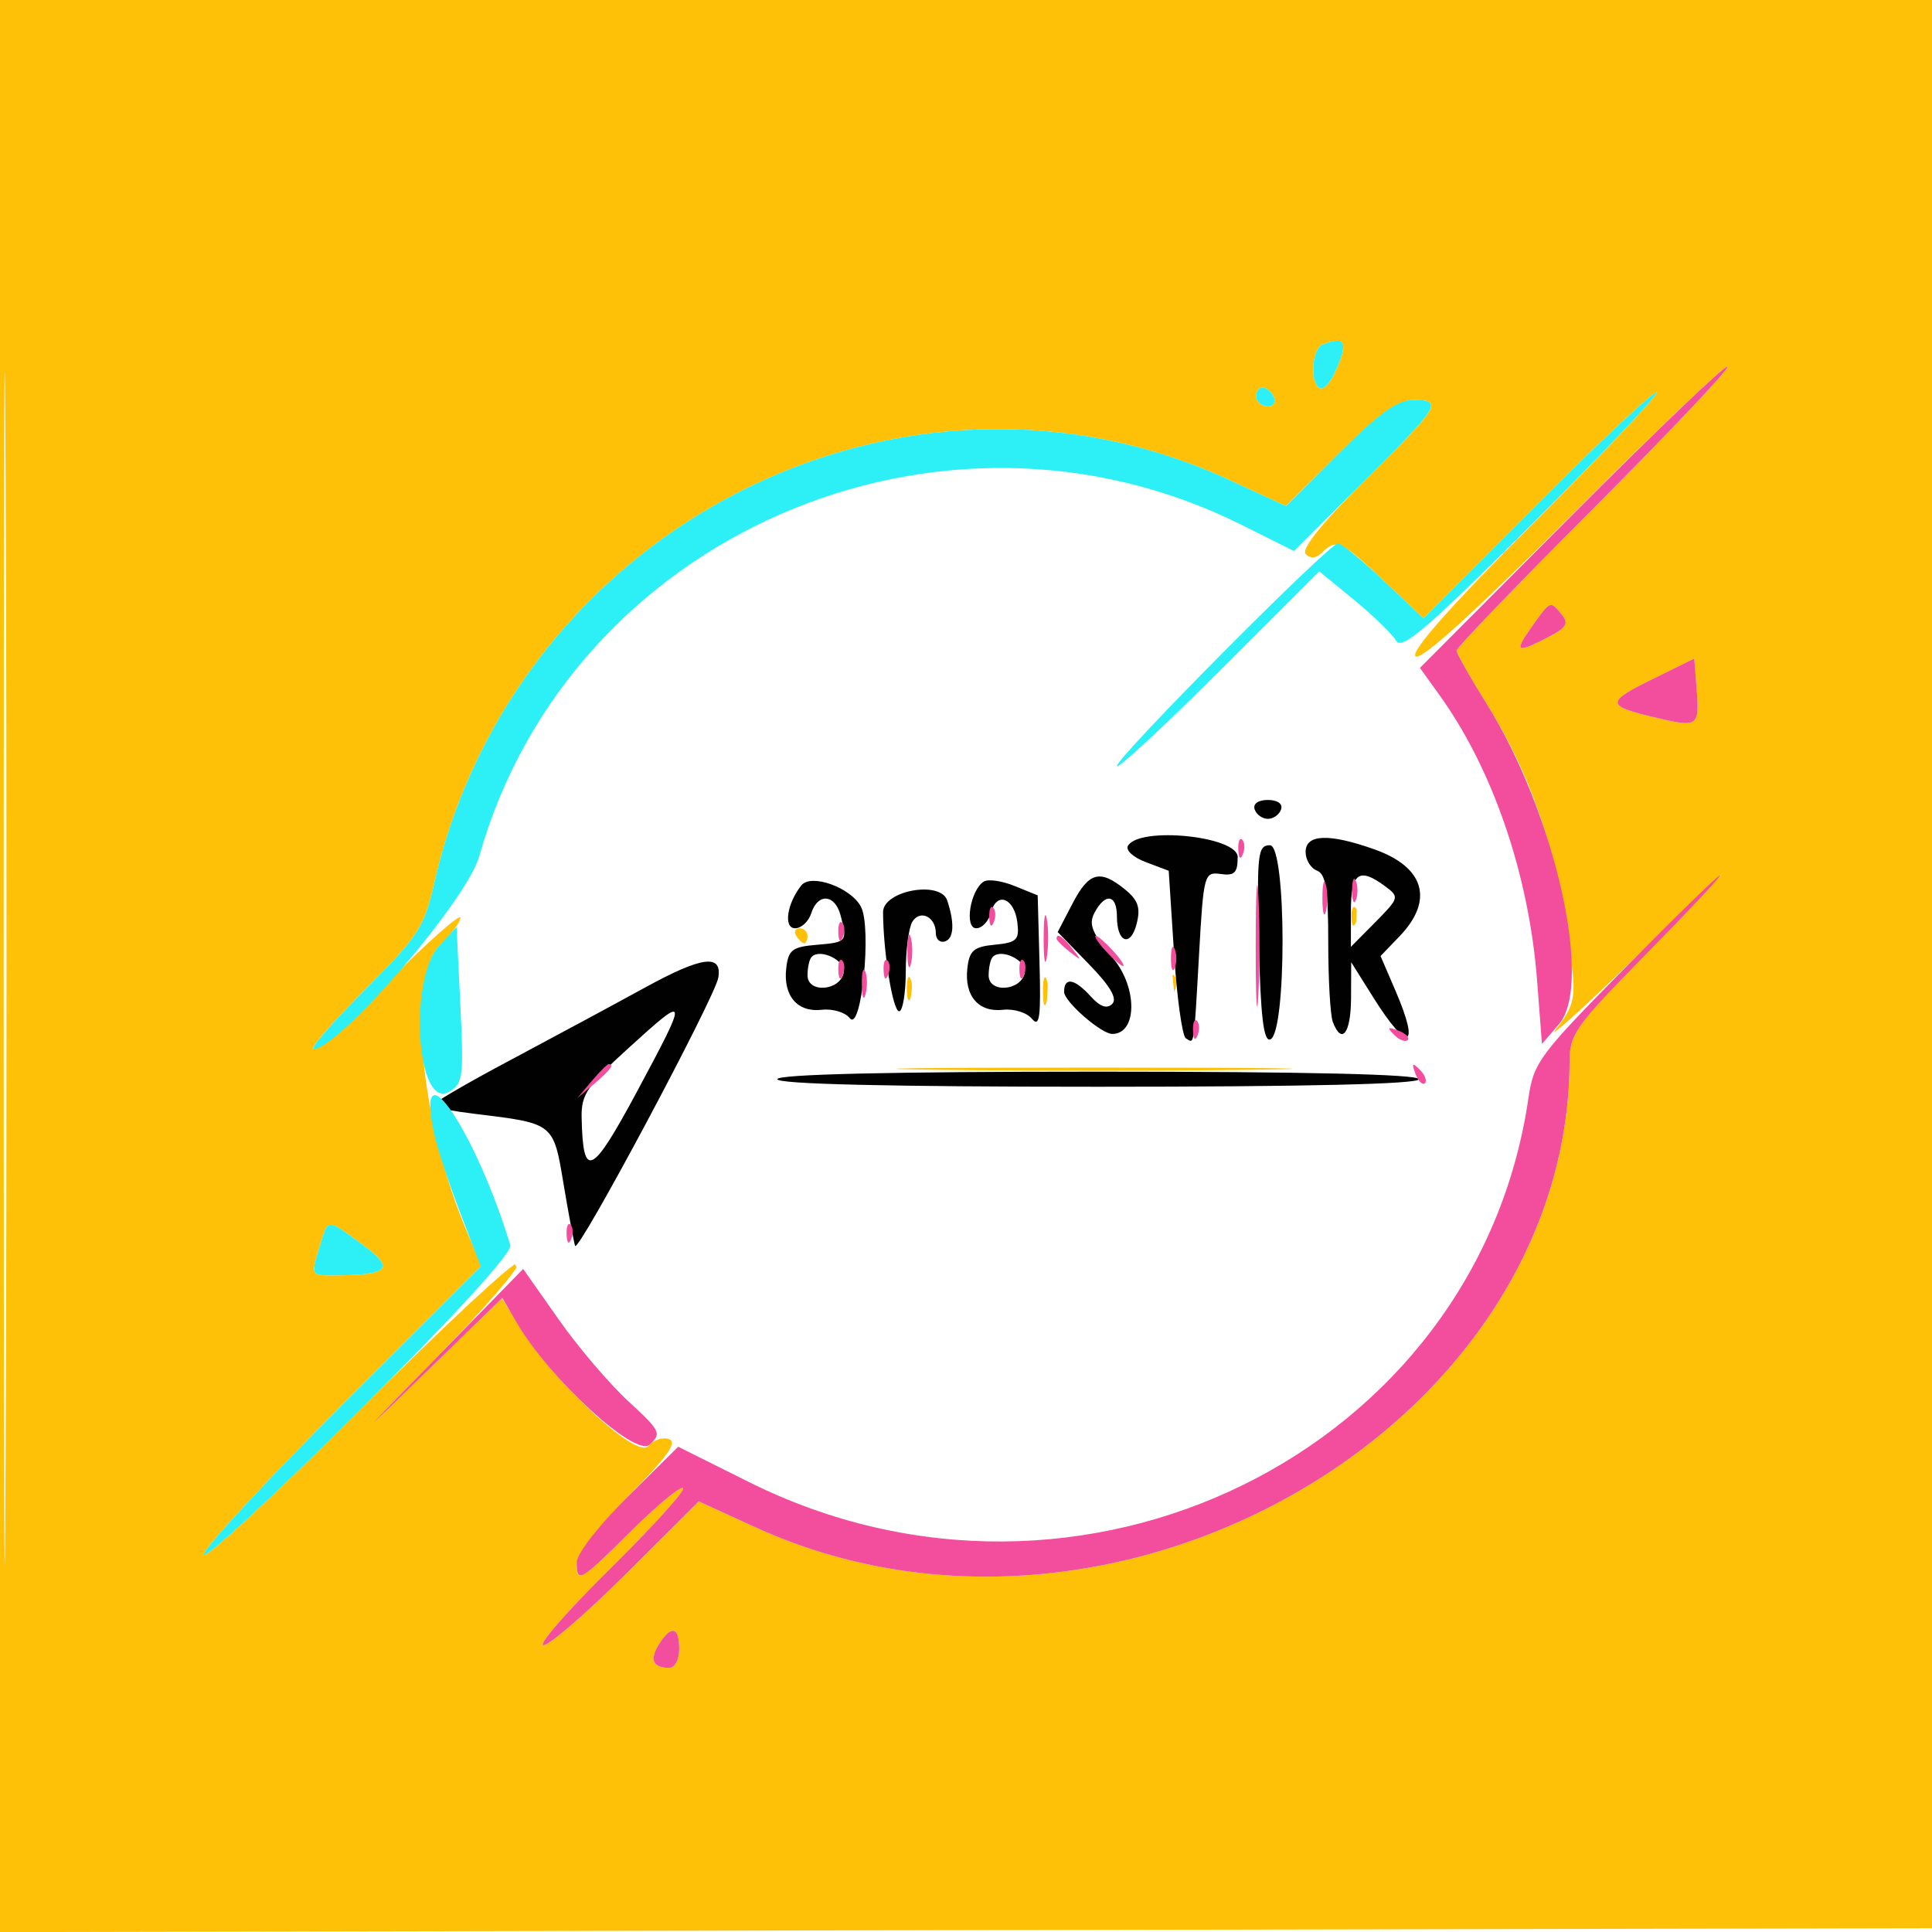
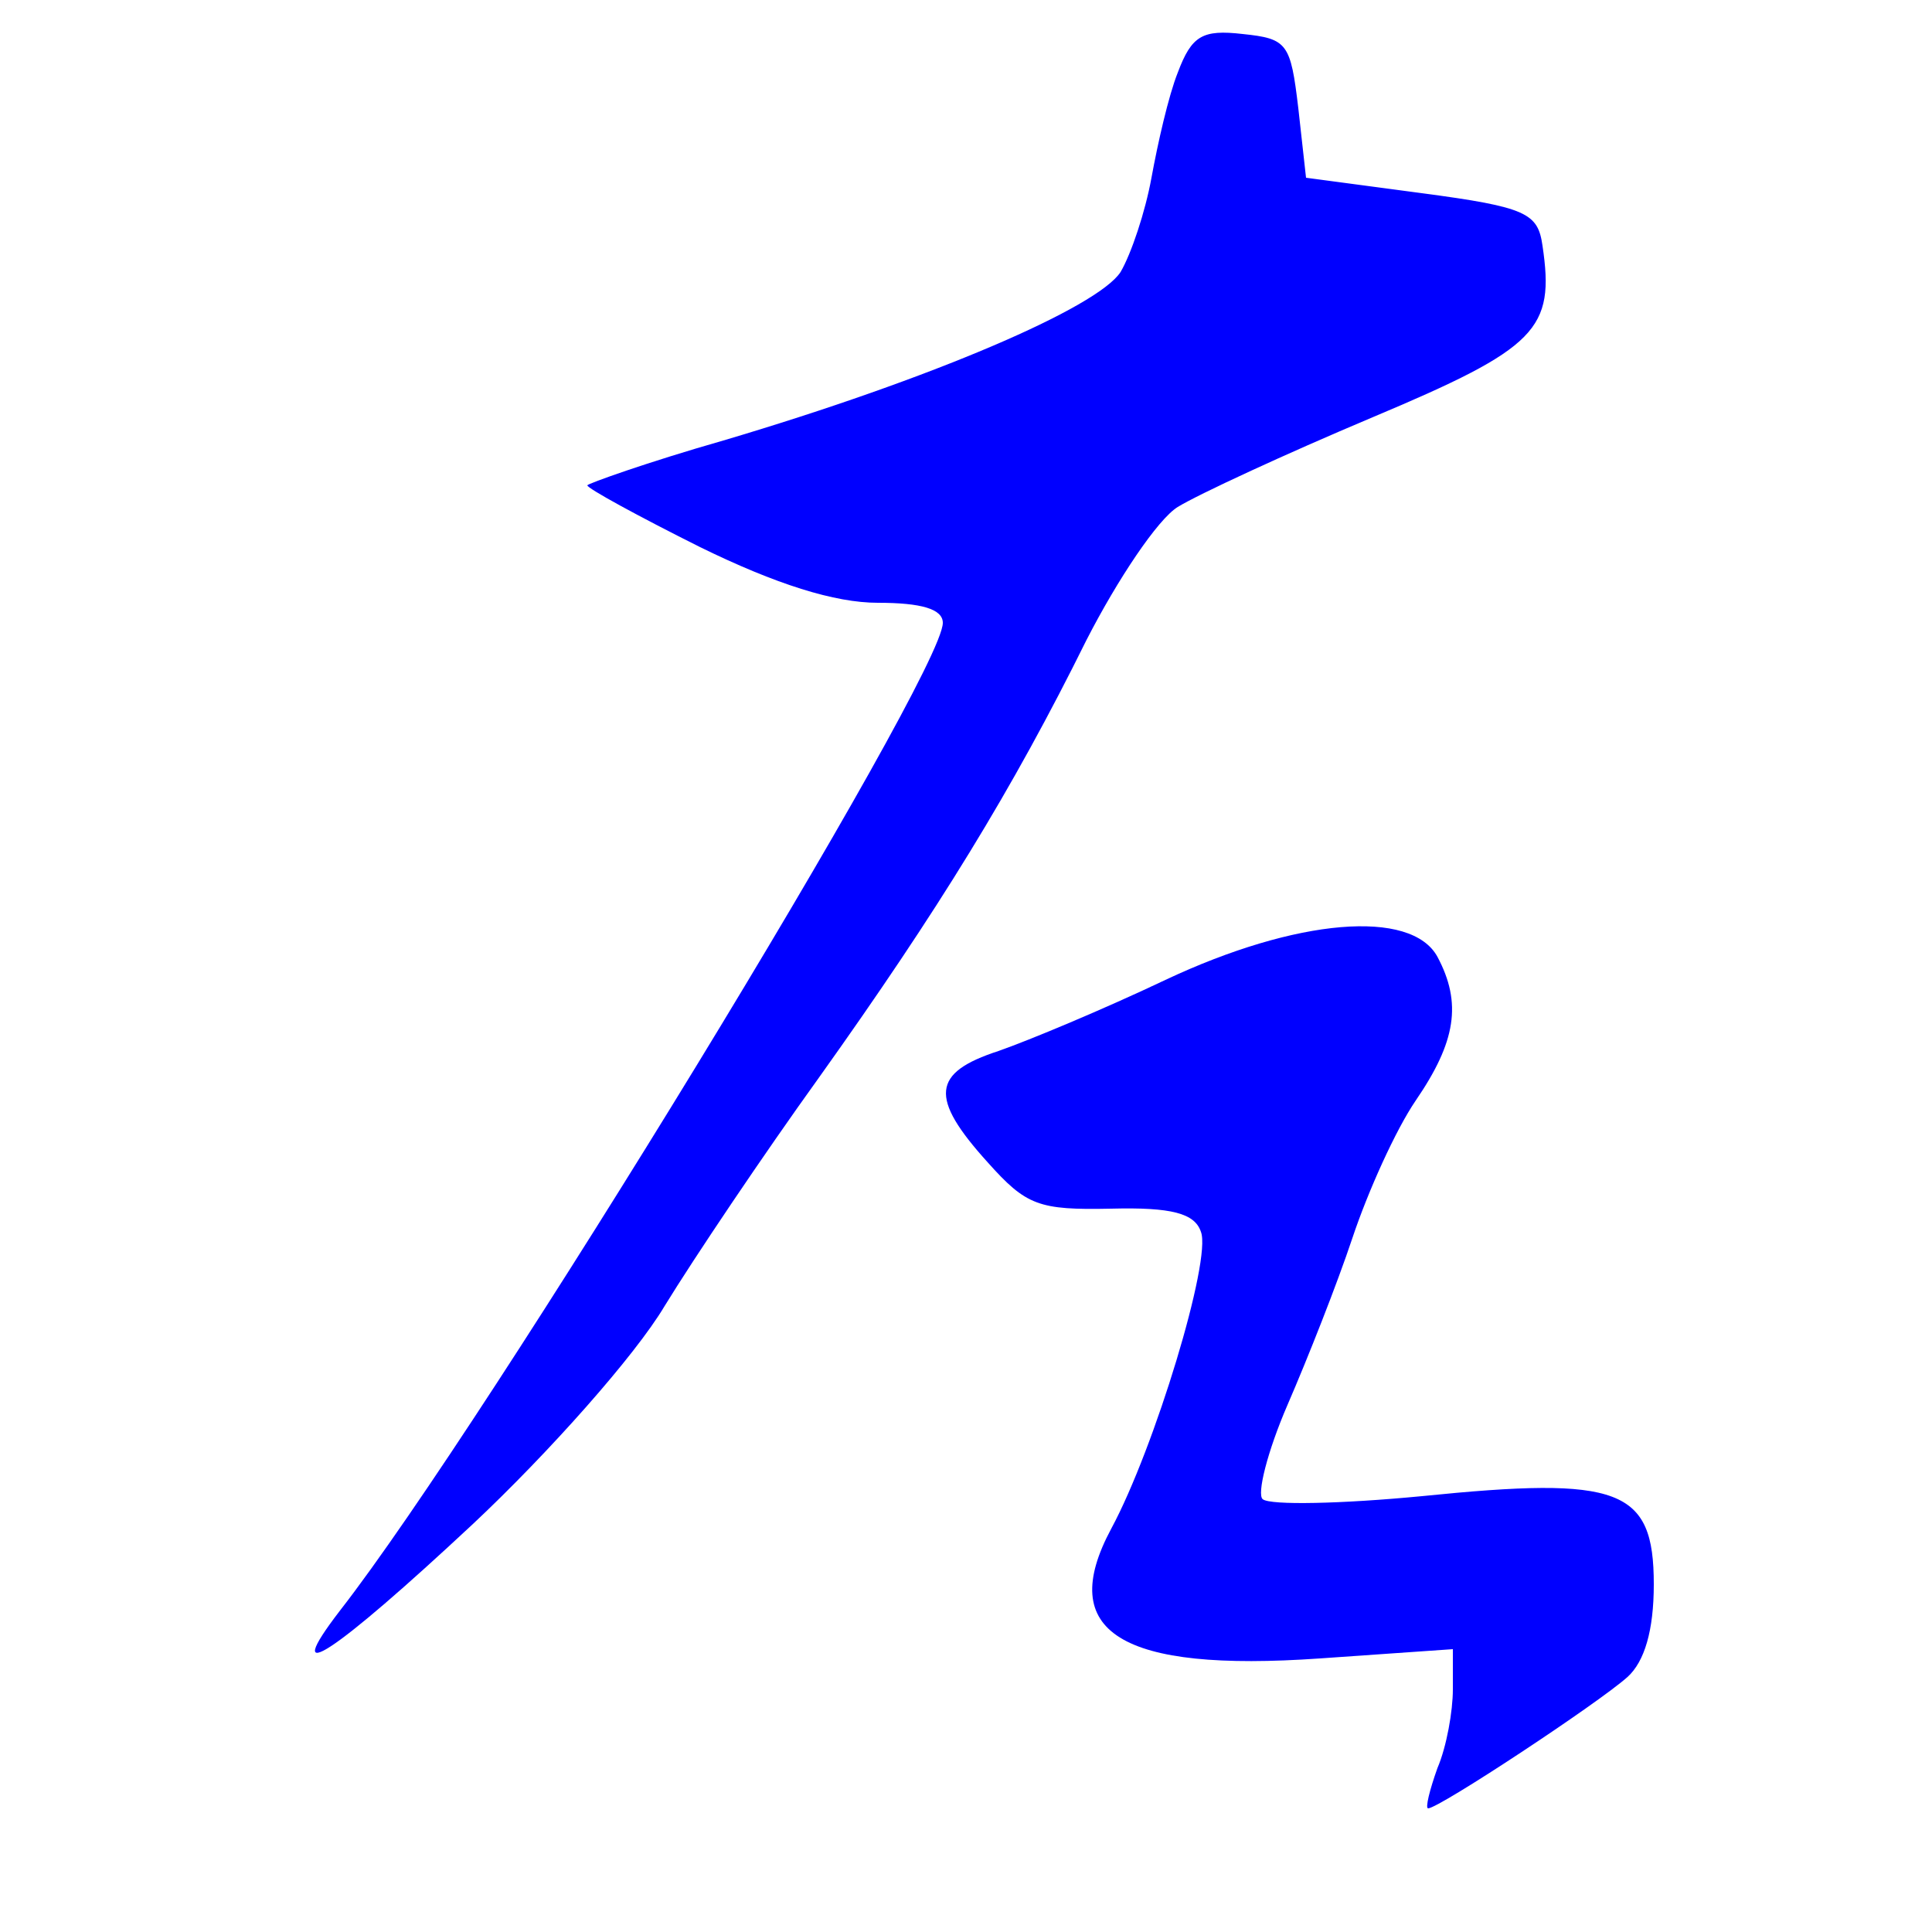
- <svg xmlns="http://www.w3.org/2000/svg" width="100px" height="100px" viewBox="0 0 100 100" version="1.1">
-   <g id="surface1">
-     <path style=" stroke:none;fill-rule:evenodd;fill:rgb(99.608%,75.686%,2.745%);fill-opacity:1;" d="M 0 50 L 0 100.004 L 50.098 99.902 L 100.195 99.805 L 100.293 49.902 L 100.395 0 L 0 0 L 0 50 M 0.191 50.195 C 0.191 77.695 0.234 88.887 0.293 75.066 C 0.352 61.246 0.352 38.746 0.293 25.066 C 0.234 11.387 0.191 22.695 0.191 50.195 M 68.457 17.836 C 67.906 18.059 67.789 19.766 68.301 20.082 C 68.484 20.195 68.836 19.844 69.082 19.305 C 69.816 17.699 69.664 17.348 68.457 17.836 M 81.438 26.57 C 76.254 31.758 73.527 34.23 73.266 33.969 C 73.008 33.711 75.086 31.363 79.5 26.945 C 83.145 23.297 85.949 20.312 85.734 20.312 C 85.52 20.312 82.719 22.941 79.508 26.156 L 73.676 32 L 71.625 30.062 C 69.438 27.992 69.164 27.867 68.438 28.594 C 68.129 28.902 67.836 28.93 67.586 28.68 C 67.332 28.426 68.402 27.094 70.711 24.797 C 74.559 20.969 74.715 20.703 73.152 20.703 C 72.359 20.703 71.391 21.395 69.324 23.449 L 66.562 26.191 L 63.652 24.852 C 46.789 17.066 26.707 27.23 22.484 45.676 C 21.953 48.004 21.688 48.414 18.875 51.242 C 17.203 52.922 16.008 54.297 16.211 54.297 C 16.418 54.297 18.215 52.676 20.207 50.691 C 22.199 48.707 23.828 47.273 23.828 47.5 C 23.828 47.727 23.375 48.336 22.824 48.855 C 21.031 50.539 21.727 58.051 24.211 63.848 L 24.926 65.512 L 17.734 72.695 C 13.781 76.645 10.547 80.141 10.547 80.461 C 10.547 80.785 14.145 77.453 18.539 73.062 C 22.938 68.668 26.664 65.203 26.82 65.363 C 26.98 65.523 25.098 67.711 22.637 70.227 C 18.457 74.504 18.418 74.555 22.07 71 L 25.98 67.199 L 27.031 68.852 C 28.891 71.773 32.984 75.539 33.555 74.848 C 33.824 74.527 34.309 74.367 34.633 74.492 C 35.07 74.66 34.535 75.41 32.578 77.383 C 31.125 78.848 29.91 80.406 29.875 80.844 C 29.789 82.008 30.008 81.883 32.695 79.223 C 34.035 77.891 35.234 76.902 35.359 77.023 C 35.48 77.148 33.777 79.027 31.574 81.203 C 29.367 83.379 27.82 85.156 28.129 85.156 C 28.441 85.156 30.379 83.48 32.434 81.434 L 36.168 77.711 L 39.082 79.043 C 57.52 87.484 81.172 73.953 81.242 54.922 C 81.25 53.527 81.578 53.062 85.246 49.258 L 89.242 45.117 L 84.398 49.805 C 81.734 52.383 80.008 53.926 80.562 53.234 C 81.387 52.203 81.539 51.676 81.395 50.305 C 80.793 44.645 79.43 40.383 76.934 36.402 C 76.086 35.047 75.391 33.82 75.391 33.672 C 75.391 33.527 78.59 30.203 82.5 26.289 C 86.41 22.371 89.523 19.082 89.418 18.973 C 89.309 18.867 85.719 22.285 81.438 26.57 M 65.078 20.25 C 64.941 20.469 65.023 20.766 65.254 20.91 C 65.855 21.281 66.242 20.773 65.742 20.273 C 65.461 19.992 65.242 19.984 65.078 20.25 M 79.297 32.422 C 78.348 33.758 78.469 33.84 80.125 32.984 C 81.086 32.484 81.219 32.27 80.84 31.812 C 80.23 31.078 80.266 31.062 79.297 32.422 M 85.645 35.094 C 83.105 36.336 83.102 36.523 85.566 37.113 C 87.914 37.676 87.973 37.637 87.816 35.637 L 87.695 34.086 L 85.645 35.094 M 69.953 47.492 C 69.973 47.949 70.062 48.039 70.188 47.73 C 70.301 47.449 70.289 47.109 70.156 46.98 C 70.027 46.852 69.938 47.082 69.953 47.492 M 41.211 48.438 C 41.344 48.652 41.531 48.828 41.625 48.828 C 41.719 48.828 41.797 48.652 41.797 48.438 C 41.797 48.223 41.609 48.047 41.383 48.047 C 41.156 48.047 41.078 48.223 41.211 48.438 M 46.938 51.172 C 46.938 51.711 47.023 51.93 47.133 51.66 C 47.242 51.391 47.242 50.953 47.133 50.684 C 47.023 50.414 46.938 50.633 46.938 51.172 M 53.984 51.367 C 53.988 52.012 54.078 52.227 54.176 51.848 C 54.277 51.469 54.27 50.941 54.164 50.676 C 54.055 50.41 53.973 50.723 53.984 51.367 M 60.578 51.008 C 60.598 51.465 60.688 51.559 60.812 51.246 C 60.926 50.965 60.914 50.625 60.781 50.496 C 60.652 50.367 60.562 50.598 60.578 51.008 M 48.34 55.371 C 52.906 55.434 60.375 55.434 64.941 55.371 C 69.508 55.309 65.773 55.258 56.641 55.258 C 47.508 55.258 43.773 55.309 48.34 55.371 M 16.508 64.648 C 16.09 66.012 16.094 66.016 17.32 66.012 C 20.156 66 20.465 65.652 18.75 64.41 C 16.84 63.023 17.012 63.008 16.508 64.648 M 34.102 85.113 C 33.609 85.906 33.793 86.328 34.637 86.328 C 34.93 86.328 35.156 85.906 35.156 85.352 C 35.156 84.188 34.738 84.094 34.102 85.113 " />
-     <path style=" stroke:none;fill-rule:evenodd;fill:rgb(100%,100%,100%);fill-opacity:1;" d="M 44.621 25.008 C 32.508 28.18 23.828 39.324 23.828 51.703 C 23.828 53.988 23.887 55.859 23.957 55.859 C 24.031 55.859 26.816 54.453 30.152 52.734 C 38.52 48.426 38.516 48.422 35.508 54.422 C 29.852 65.707 29.484 66.141 29.094 61.969 C 28.945 60.387 28.711 58.918 28.574 58.707 C 28.355 58.371 24.211 57.598 24.223 57.898 C 24.625 68.48 38.711 79.793 51.562 79.852 C 77.172 79.977 89.59 47.031 69.992 30.973 L 68.285 29.574 L 63.051 34.801 C 60.168 37.676 57.812 39.855 57.812 39.648 C 57.812 39.438 60.117 36.957 62.934 34.137 L 68.059 29 L 64.738 27.387 C 58.199 24.207 50.941 23.352 44.621 25.008 M 65.113 41.27 C 64.559 41.82 64.871 42.578 65.652 42.578 C 66.199 42.578 66.422 42.367 66.336 41.926 C 66.199 41.207 65.531 40.848 65.113 41.27 M 67.578 43.895 C 67.578 44.422 67.75 44.914 67.957 44.988 C 68.164 45.059 68.449 46.875 68.594 49.023 C 68.895 53.535 69.609 55.195 69.922 52.117 L 70.117 50.195 L 71.207 52.051 C 72.965 55.043 73.703 54.328 72.281 51.008 L 71.512 49.219 L 72.496 48.574 C 74.082 47.535 73.723 44.949 71.875 44.098 C 69.211 42.867 67.578 42.789 67.578 43.895 M 58.273 44.027 C 58.344 44.391 58.84 44.797 59.375 44.922 C 60.316 45.141 60.359 45.297 60.594 49.09 C 60.723 51.258 60.953 53.227 61.105 53.469 C 61.828 54.641 62.109 53.566 62.109 49.637 L 62.109 45.363 L 63.184 45.242 C 66.199 44.895 64.684 43.359 61.328 43.359 C 58.539 43.359 58.16 43.441 58.273 44.027 M 64.844 48.633 C 64.844 53.645 64.883 53.906 65.625 53.906 C 66.367 53.906 66.406 53.645 66.406 48.633 C 66.406 43.621 66.367 43.359 65.625 43.359 C 64.883 43.359 64.844 43.621 64.844 48.633 M 40.93 46.316 C 40.59 47.066 40.586 47.504 40.91 48.027 C 41.203 48.496 41.219 48.859 40.957 49.117 C 39.965 50.113 40.754 52.145 42.188 52.273 C 42.938 52.344 43.723 52.562 43.926 52.762 C 44.723 53.543 44.922 53.012 44.914 50.098 C 44.91 46.832 44.781 46.445 43.484 45.762 C 42.16 45.062 41.43 45.223 40.93 46.316 M 50.332 46.266 C 50.094 46.789 50 47.488 50.129 47.82 C 50.445 48.648 51.562 48.156 51.562 47.191 C 51.562 46.035 52.52 46.562 52.664 47.797 C 52.773 48.742 52.688 48.832 51.855 48.621 C 50.617 48.312 49.914 49.195 50.07 50.852 C 50.184 52.02 50.332 52.16 51.562 52.273 C 52.316 52.344 53.098 52.562 53.301 52.762 C 54.043 53.488 54.188 53.07 54.262 50.043 C 54.359 46.016 51.637 43.398 50.332 46.266 M 55.465 46.582 C 54.414 48.305 54.473 48.625 56.055 49.832 C 56.84 50.43 57.422 51.219 57.422 51.684 C 57.422 52.43 57.332 52.406 56.25 51.367 C 55.188 50.348 55.078 50.316 55.078 51.031 C 55.078 52.891 57.406 54.035 58.375 52.648 C 59.227 51.434 59.148 50.996 57.812 49.473 C 56.633 48.133 56.336 47.109 57 46.699 C 57.195 46.578 57.477 47.008 57.617 47.652 C 57.914 49.008 58.391 49.156 58.969 48.074 C 60.184 45.805 56.812 44.371 55.465 46.582 M 70.242 46.902 C 70.07 48.727 70.371 48.832 71.445 47.32 L 72.238 46.207 L 71.312 45.785 C 70.438 45.387 70.383 45.441 70.242 46.902 M 45.801 49.047 C 46.098 53.809 47.246 54.176 47.258 49.512 C 47.262 48.277 47.441 47.266 47.656 47.266 C 47.871 47.266 48.047 47.586 48.047 47.98 C 48.047 48.902 48.375 49.219 49.062 48.953 C 49.781 48.68 49.758 47.648 49 46.57 C 48.516 45.879 48.238 45.781 47.656 46.094 C 47.164 46.355 46.844 46.355 46.68 46.094 C 45.918 44.863 45.605 45.91 45.801 49.047 M 42.098 47.426 C 41.98 48.047 42.117 48.477 42.473 48.613 C 43.359 48.953 43.418 48.891 43.289 47.785 C 43.125 46.418 42.336 46.18 42.098 47.426 M 41.871 50.289 C 42.066 51.305 43.359 51.422 43.359 50.418 C 43.359 49.859 43.109 49.609 42.551 49.609 C 41.992 49.609 41.781 49.82 41.871 50.289 M 51.246 50.293 C 51.32 50.668 51.637 50.977 51.953 50.977 C 52.27 50.977 52.586 50.668 52.66 50.293 C 52.754 49.812 52.543 49.609 51.953 49.609 C 51.363 49.609 51.152 49.812 51.246 50.293 M 32.094 54.816 C 30.047 56.895 30.039 56.906 30.352 58.699 L 30.664 60.496 L 32.734 56.617 C 35.094 52.188 34.988 51.887 32.094 54.816 M 40.234 55.66 C 40.234 56.176 42.312 56.25 57.062 56.25 C 70.352 56.25 73.859 56.148 73.73 55.762 C 73.461 54.957 40.234 54.855 40.234 55.66 " />
-     <path style=" stroke:none;fill-rule:evenodd;fill:rgb(0.392%,0.392%,0.392%);fill-opacity:1;" d="M 64.941 41.895 C 65.031 42.164 65.34 42.383 65.625 42.383 C 65.91 42.383 66.219 42.164 66.309 41.895 C 66.406 41.605 66.129 41.406 65.625 41.406 C 65.121 41.406 64.844 41.605 64.941 41.895 M 58.387 43.77 C 58.242 44 58.652 44.379 59.312 44.625 L 60.492 45.07 L 60.766 49.301 C 60.914 51.629 61.191 53.625 61.379 53.742 C 61.828 54.02 61.785 54.297 62.062 49.414 C 62.297 45.242 62.328 45.121 63.184 45.238 C 63.898 45.34 64.062 45.176 64.062 44.359 C 64.062 43.285 59.012 42.762 58.387 43.77 M 67.578 44.098 C 67.578 44.504 67.844 44.938 68.164 45.062 C 68.625 45.238 68.75 46.035 68.75 48.785 C 68.75 50.707 68.855 52.559 68.988 52.898 C 69.449 54.105 69.922 53.488 69.93 51.66 L 69.938 49.805 L 71.102 51.66 C 72.871 54.477 73.52 54.293 72.254 51.336 L 71.457 49.484 L 72.449 48.453 C 74.234 46.586 73.73 44.875 71.125 43.957 C 68.773 43.125 67.578 43.176 67.578 44.098 M 65.16 48.852 C 65.246 52.59 65.402 53.914 65.746 53.801 C 66.605 53.516 66.594 43.75 65.734 43.75 C 65.098 43.75 65.051 44.176 65.16 48.852 M 41.477 45.828 C 40.727 46.77 40.543 48.047 41.156 48.047 C 41.48 48.047 41.855 47.695 41.992 47.266 C 42.324 46.219 43.211 46.273 43.504 47.363 C 43.871 48.734 43.84 48.773 42.285 48.902 C 41.004 49.008 40.805 49.16 40.695 50.121 C 40.531 51.547 41.277 52.414 42.543 52.266 C 43.102 52.203 43.75 52.398 43.984 52.699 C 44.586 53.469 45.133 48 44.562 46.93 C 44.027 45.93 41.98 45.199 41.477 45.828 M 50.914 45.633 C 50.215 46.09 49.906 48.047 50.531 48.047 C 50.836 48.047 51.176 47.676 51.297 47.227 C 51.586 46.121 52.508 46.484 52.66 47.758 C 52.766 48.652 52.625 48.789 51.488 48.898 C 50.398 49.004 50.176 49.195 50.07 50.121 C 49.906 51.547 50.652 52.414 51.918 52.266 C 52.477 52.203 53.148 52.41 53.414 52.734 C 53.809 53.207 53.883 52.656 53.805 49.832 L 53.711 46.344 L 52.516 45.859 C 51.859 45.59 51.137 45.488 50.914 45.633 M 55.508 46.777 L 54.746 48.242 L 56.359 49.902 C 57.465 51.035 57.844 51.688 57.57 51.961 C 57.297 52.234 56.941 52.113 56.453 51.57 C 55.613 50.645 55.078 50.555 55.078 51.34 C 55.078 51.84 57 53.516 57.57 53.516 C 58.863 53.516 58.891 51.137 57.617 49.605 C 56.512 48.285 56.332 47.844 56.656 47.234 C 57.215 46.191 57.812 46.297 57.812 47.438 C 57.812 48.801 58.523 49.055 58.836 47.801 C 59.043 46.977 58.906 46.586 58.219 46.027 C 56.926 44.98 56.359 45.141 55.508 46.777 M 69.922 47.16 L 69.922 49.008 L 71.191 47.727 C 72.422 46.48 72.438 46.426 71.703 45.879 C 70.344 44.867 69.922 45.172 69.922 47.16 M 45.707 47.215 C 45.715 49.273 46.211 52.344 46.539 52.344 C 46.723 52.344 46.879 51.422 46.883 50.293 C 46.883 49.164 47.039 48 47.227 47.703 C 47.633 47.062 48.438 47.457 48.438 48.297 C 48.438 48.625 48.656 48.816 48.926 48.723 C 49.375 48.566 49.414 47.762 49.027 46.605 C 48.676 45.555 45.703 46.098 45.707 47.215 M 42.016 49.523 C 41.895 49.641 41.797 50.074 41.797 50.484 C 41.797 51.422 43.484 51.297 43.668 50.344 C 43.785 49.727 42.465 49.07 42.016 49.523 M 51.391 49.523 C 51.27 49.641 51.172 50.074 51.172 50.484 C 51.172 51.422 52.859 51.297 53.043 50.344 C 53.16 49.727 51.84 49.07 51.391 49.523 M 33.398 51.109 C 31.895 51.934 28.762 53.621 26.438 54.859 C 24.109 56.094 22.273 57.172 22.355 57.25 C 22.438 57.332 23.438 57.512 24.578 57.652 C 28.688 58.152 28.641 58.113 29.172 61.297 C 29.434 62.859 29.703 64.297 29.766 64.484 C 29.914 64.922 37.008 51.633 37.18 50.602 C 37.383 49.359 36.328 49.504 33.398 51.109 M 32.52 54.258 C 30.398 56.188 30.082 56.656 30.105 57.828 C 30.172 61.09 30.617 60.883 32.977 56.488 C 35.664 51.48 35.648 51.414 32.52 54.258 M 40.234 55.859 C 40.234 56.113 46.027 56.25 56.836 56.25 C 67.645 56.25 73.438 56.113 73.438 55.859 C 73.438 55.605 67.645 55.469 56.836 55.469 C 46.027 55.469 40.234 55.605 40.234 55.859 " />
-     <path style=" stroke:none;fill-rule:evenodd;fill:rgb(17.255%,94.118%,96.078%);fill-opacity:1;" d="M 68.457 17.836 C 67.906 18.059 67.789 19.766 68.301 20.082 C 68.484 20.195 68.836 19.844 69.082 19.305 C 69.816 17.699 69.664 17.348 68.457 17.836 M 65.078 20.25 C 64.941 20.469 65.023 20.766 65.254 20.91 C 65.855 21.281 66.242 20.773 65.742 20.273 C 65.461 19.992 65.242 19.984 65.078 20.25 M 79.508 26.156 L 73.676 32 L 71.625 30.062 C 70.5 28.996 69.434 28.125 69.258 28.125 C 68.801 28.125 57.812 39.188 57.812 39.648 C 57.812 39.855 60.168 37.676 63.051 34.801 L 68.285 29.574 L 70.094 31.055 C 71.086 31.871 72.062 32.82 72.262 33.164 C 72.555 33.672 73.863 32.551 79.375 27.051 C 83.09 23.344 85.953 20.312 85.734 20.312 C 85.52 20.312 82.719 22.941 79.508 26.156 M 69.316 23.449 L 66.57 26.195 L 63.656 24.852 C 46.789 17.066 26.707 27.227 22.484 45.676 C 21.953 48.004 21.688 48.414 18.875 51.242 C 17.203 52.922 16.016 54.297 16.227 54.297 C 17.539 54.297 24.164 46.602 24.801 44.336 C 29.48 27.727 48.648 19.379 64.242 27.156 L 66.973 28.52 L 70.594 24.914 C 74.566 20.957 74.723 20.703 73.141 20.703 C 72.328 20.703 71.391 21.375 69.316 23.449 M 22.754 48.918 C 21.121 50.66 21.562 57.492 23.246 56.508 C 23.965 56.09 24.008 55.75 23.828 52.016 L 23.633 47.98 L 22.754 48.918 M 22.465 58.66 C 22.617 59.375 23.223 61.219 23.812 62.754 L 24.887 65.551 L 17.719 72.711 C 13.773 76.652 10.547 80.141 10.547 80.461 C 10.547 80.785 14.156 77.445 18.57 73.043 C 23.652 67.973 26.527 64.824 26.414 64.453 C 24.629 58.543 21.453 53.887 22.465 58.66 M 16.508 64.648 C 16.09 66.012 16.094 66.016 17.32 66.012 C 20.156 66 20.465 65.652 18.75 64.41 C 16.84 63.023 17.012 63.008 16.508 64.648 " />
-     <path style=" stroke:none;fill-rule:evenodd;fill:rgb(95.294%,30.196%,61.961%);fill-opacity:1;" d="M 81.359 26.676 L 73.496 34.57 L 74.48 35.938 C 77.262 39.789 79.137 45.254 79.559 50.746 L 79.812 54.035 L 80.691 53.012 C 82.484 50.93 80.48 42.059 76.934 36.402 C 76.086 35.047 75.391 33.82 75.391 33.672 C 75.391 33.527 78.59 30.203 82.5 26.289 C 86.41 22.371 89.523 19.082 89.418 18.973 C 89.309 18.867 85.684 22.332 81.359 26.676 M 79.297 32.422 C 78.348 33.758 78.469 33.84 80.125 32.984 C 81.086 32.484 81.219 32.27 80.84 31.812 C 80.23 31.078 80.266 31.062 79.297 32.422 M 85.645 35.094 C 83.105 36.336 83.102 36.523 85.566 37.113 C 87.914 37.676 87.973 37.637 87.816 35.637 L 87.695 34.086 L 85.645 35.094 M 64.094 43.977 C 64.113 44.434 64.203 44.523 64.328 44.215 C 64.441 43.934 64.43 43.594 64.297 43.465 C 64.168 43.336 64.078 43.566 64.094 43.977 M 64.996 49.023 C 64.996 51.816 65.059 52.906 65.133 51.449 C 65.211 49.988 65.207 47.703 65.133 46.371 C 65.055 45.035 64.996 46.23 64.996 49.023 M 68.449 46.484 C 68.449 47.234 68.531 47.543 68.629 47.168 C 68.727 46.793 68.727 46.176 68.629 45.801 C 68.531 45.426 68.449 45.73 68.449 46.484 M 69.984 46.094 C 69.984 46.629 70.074 46.852 70.18 46.582 C 70.289 46.312 70.289 45.875 70.18 45.605 C 70.074 45.336 69.984 45.555 69.984 46.094 M 84.113 50.098 C 79.668 54.609 79.383 54.992 79.113 56.832 C 76.445 75.156 55.898 85.27 38.742 76.699 L 35.102 74.883 L 32.477 77.484 C 30.992 78.957 29.855 80.422 29.855 80.863 C 29.855 81.977 29.992 81.898 32.695 79.223 C 34.035 77.891 35.234 76.902 35.359 77.023 C 35.48 77.148 33.777 79.027 31.574 81.203 C 29.367 83.379 27.82 85.156 28.129 85.156 C 28.441 85.156 30.379 83.48 32.434 81.434 L 36.168 77.711 L 39.082 79.043 C 57.52 87.484 81.172 73.953 81.242 54.922 C 81.25 53.523 81.562 53.082 85.23 49.355 C 87.418 47.133 89.125 45.312 89.02 45.312 C 88.914 45.312 86.707 47.465 84.113 50.098 M 51.203 47.492 C 51.223 47.949 51.312 48.039 51.438 47.73 C 51.551 47.449 51.539 47.109 51.406 46.98 C 51.277 46.852 51.188 47.082 51.203 47.492 M 54.02 48.633 C 54.02 49.707 54.098 50.102 54.188 49.508 C 54.277 48.914 54.273 48.035 54.18 47.555 C 54.09 47.074 54.016 47.559 54.02 48.633 M 43.391 48.273 C 43.41 48.73 43.5 48.82 43.625 48.512 C 43.738 48.23 43.727 47.891 43.594 47.762 C 43.465 47.633 43.375 47.863 43.391 48.273 M 46.965 49.219 C 46.965 49.969 47.047 50.277 47.145 49.902 C 47.242 49.527 47.242 48.91 47.145 48.535 C 47.047 48.16 46.965 48.465 46.965 49.219 M 54.688 48.586 C 54.688 48.664 54.996 48.973 55.371 49.27 C 55.992 49.754 56.004 49.742 55.52 49.121 C 55.008 48.469 54.688 48.266 54.688 48.586 M 57.227 49.219 C 57.617 49.648 58.023 50 58.129 50 C 58.234 50 58.008 49.648 57.617 49.219 C 57.227 48.789 56.82 48.438 56.715 48.438 C 56.609 48.438 56.836 48.789 57.227 49.219 M 60.609 49.609 C 60.609 50.148 60.699 50.367 60.805 50.098 C 60.914 49.828 60.914 49.391 60.805 49.121 C 60.699 48.852 60.609 49.07 60.609 49.609 M 43.391 50.227 C 43.41 50.684 43.5 50.777 43.625 50.465 C 43.738 50.184 43.727 49.844 43.594 49.715 C 43.465 49.586 43.375 49.816 43.391 50.227 M 45.734 50.227 C 45.754 50.684 45.844 50.777 45.969 50.465 C 46.082 50.184 46.07 49.844 45.938 49.715 C 45.809 49.586 45.719 49.816 45.734 50.227 M 52.766 50.227 C 52.785 50.684 52.875 50.777 53 50.465 C 53.113 50.184 53.102 49.844 52.969 49.715 C 52.84 49.586 52.75 49.816 52.766 50.227 M 44.609 50.977 C 44.617 51.621 44.703 51.836 44.801 51.457 C 44.902 51.078 44.895 50.551 44.789 50.285 C 44.68 50.02 44.598 50.332 44.609 50.977 M 61.75 53.352 C 61.77 53.809 61.859 53.902 61.984 53.59 C 62.098 53.309 62.086 52.969 61.953 52.84 C 61.824 52.711 61.734 52.941 61.75 53.352 M 72.16 53.562 C 72.426 53.832 72.742 53.949 72.863 53.832 C 72.98 53.711 72.766 53.492 72.379 53.344 C 71.824 53.133 71.777 53.18 72.16 53.562 M 30.625 55.957 L 29.883 56.836 L 30.762 56.094 C 31.586 55.391 31.82 55.078 31.504 55.078 C 31.43 55.078 31.035 55.473 30.625 55.957 M 73.266 55.582 C 73.414 55.969 73.633 56.184 73.754 56.066 C 73.871 55.945 73.754 55.629 73.484 55.363 C 73.102 54.98 73.055 55.027 73.266 55.582 M 29.328 63.898 C 29.348 64.355 29.438 64.445 29.562 64.137 C 29.676 63.855 29.664 63.516 29.531 63.387 C 29.402 63.258 29.312 63.488 29.328 63.898 M 22.621 70.242 C 18.391 74.57 18.363 74.609 22.082 70.992 L 26 67.18 L 26.742 68.453 C 28.43 71.352 32.883 75.445 33.621 74.777 C 34.258 74.203 34.188 74.062 32.523 72.531 C 31.547 71.633 29.922 69.727 28.914 68.289 L 27.078 65.68 L 22.621 70.242 M 34.102 85.113 C 33.609 85.906 33.793 86.328 34.637 86.328 C 34.93 86.328 35.156 85.906 35.156 85.352 C 35.156 84.188 34.738 84.094 34.102 85.113 " />
+ <svg xmlns="http://www.w3.org/2000/svg" width="100pt" height="100pt" viewBox="0 0 100 100">
+   <g fill="blue" transform="translate(0,100) scale(0.08,-0.08)">
+     <path d="M762 1203 c-6 -15 -13 -46 -17 -68 -4 -22 -13 -49 -20 -61 -15 -23 -122 -69 -257 -109 -49 -14 -88 -28 -88 -29 0 -2 33 -20 73 -40 49 -24 87 -36 115 -36 28 0 42 -4 42 -13 0 -34 -295 -517 -390 -639 -40 -52 -4 -28 86 56 49 46 105 109 124 141 19 31 64 98 100 148 77 108 125 186 173 283 20 39 46 78 59 86 13 8 69 34 126 58 107 45 118 57 110 111 -3 21 -10 25 -78 34 l-75 10 -5 45 c-5 42 -7 45 -36 48 -26 3 -33 -1 -42 -25z" />
+     <path d="M754 616 c-40 -19 -88 -39 -108 -46 -43 -14 -45 -30 -7 -72 25 -28 33 -31 80 -30 39 1 54 -3 58 -15 7 -18 -30 -140 -58 -192 -36 -67 6 -93 135 -84 l86 6 0 -26 c0 -14 -4 -37 -10 -51 -5 -14 -8 -26 -6 -26 7 0 110 68 129 85 11 10 17 30 17 60 0 62 -22 70 -150 57 -52 -5 -98 -6 -103 -2 -4 3 3 31 16 61 13 30 32 78 42 108 10 30 28 70 41 89 26 38 30 63 14 93 -17 31 -91 25 -176 -15z" />
  </g>
</svg>
